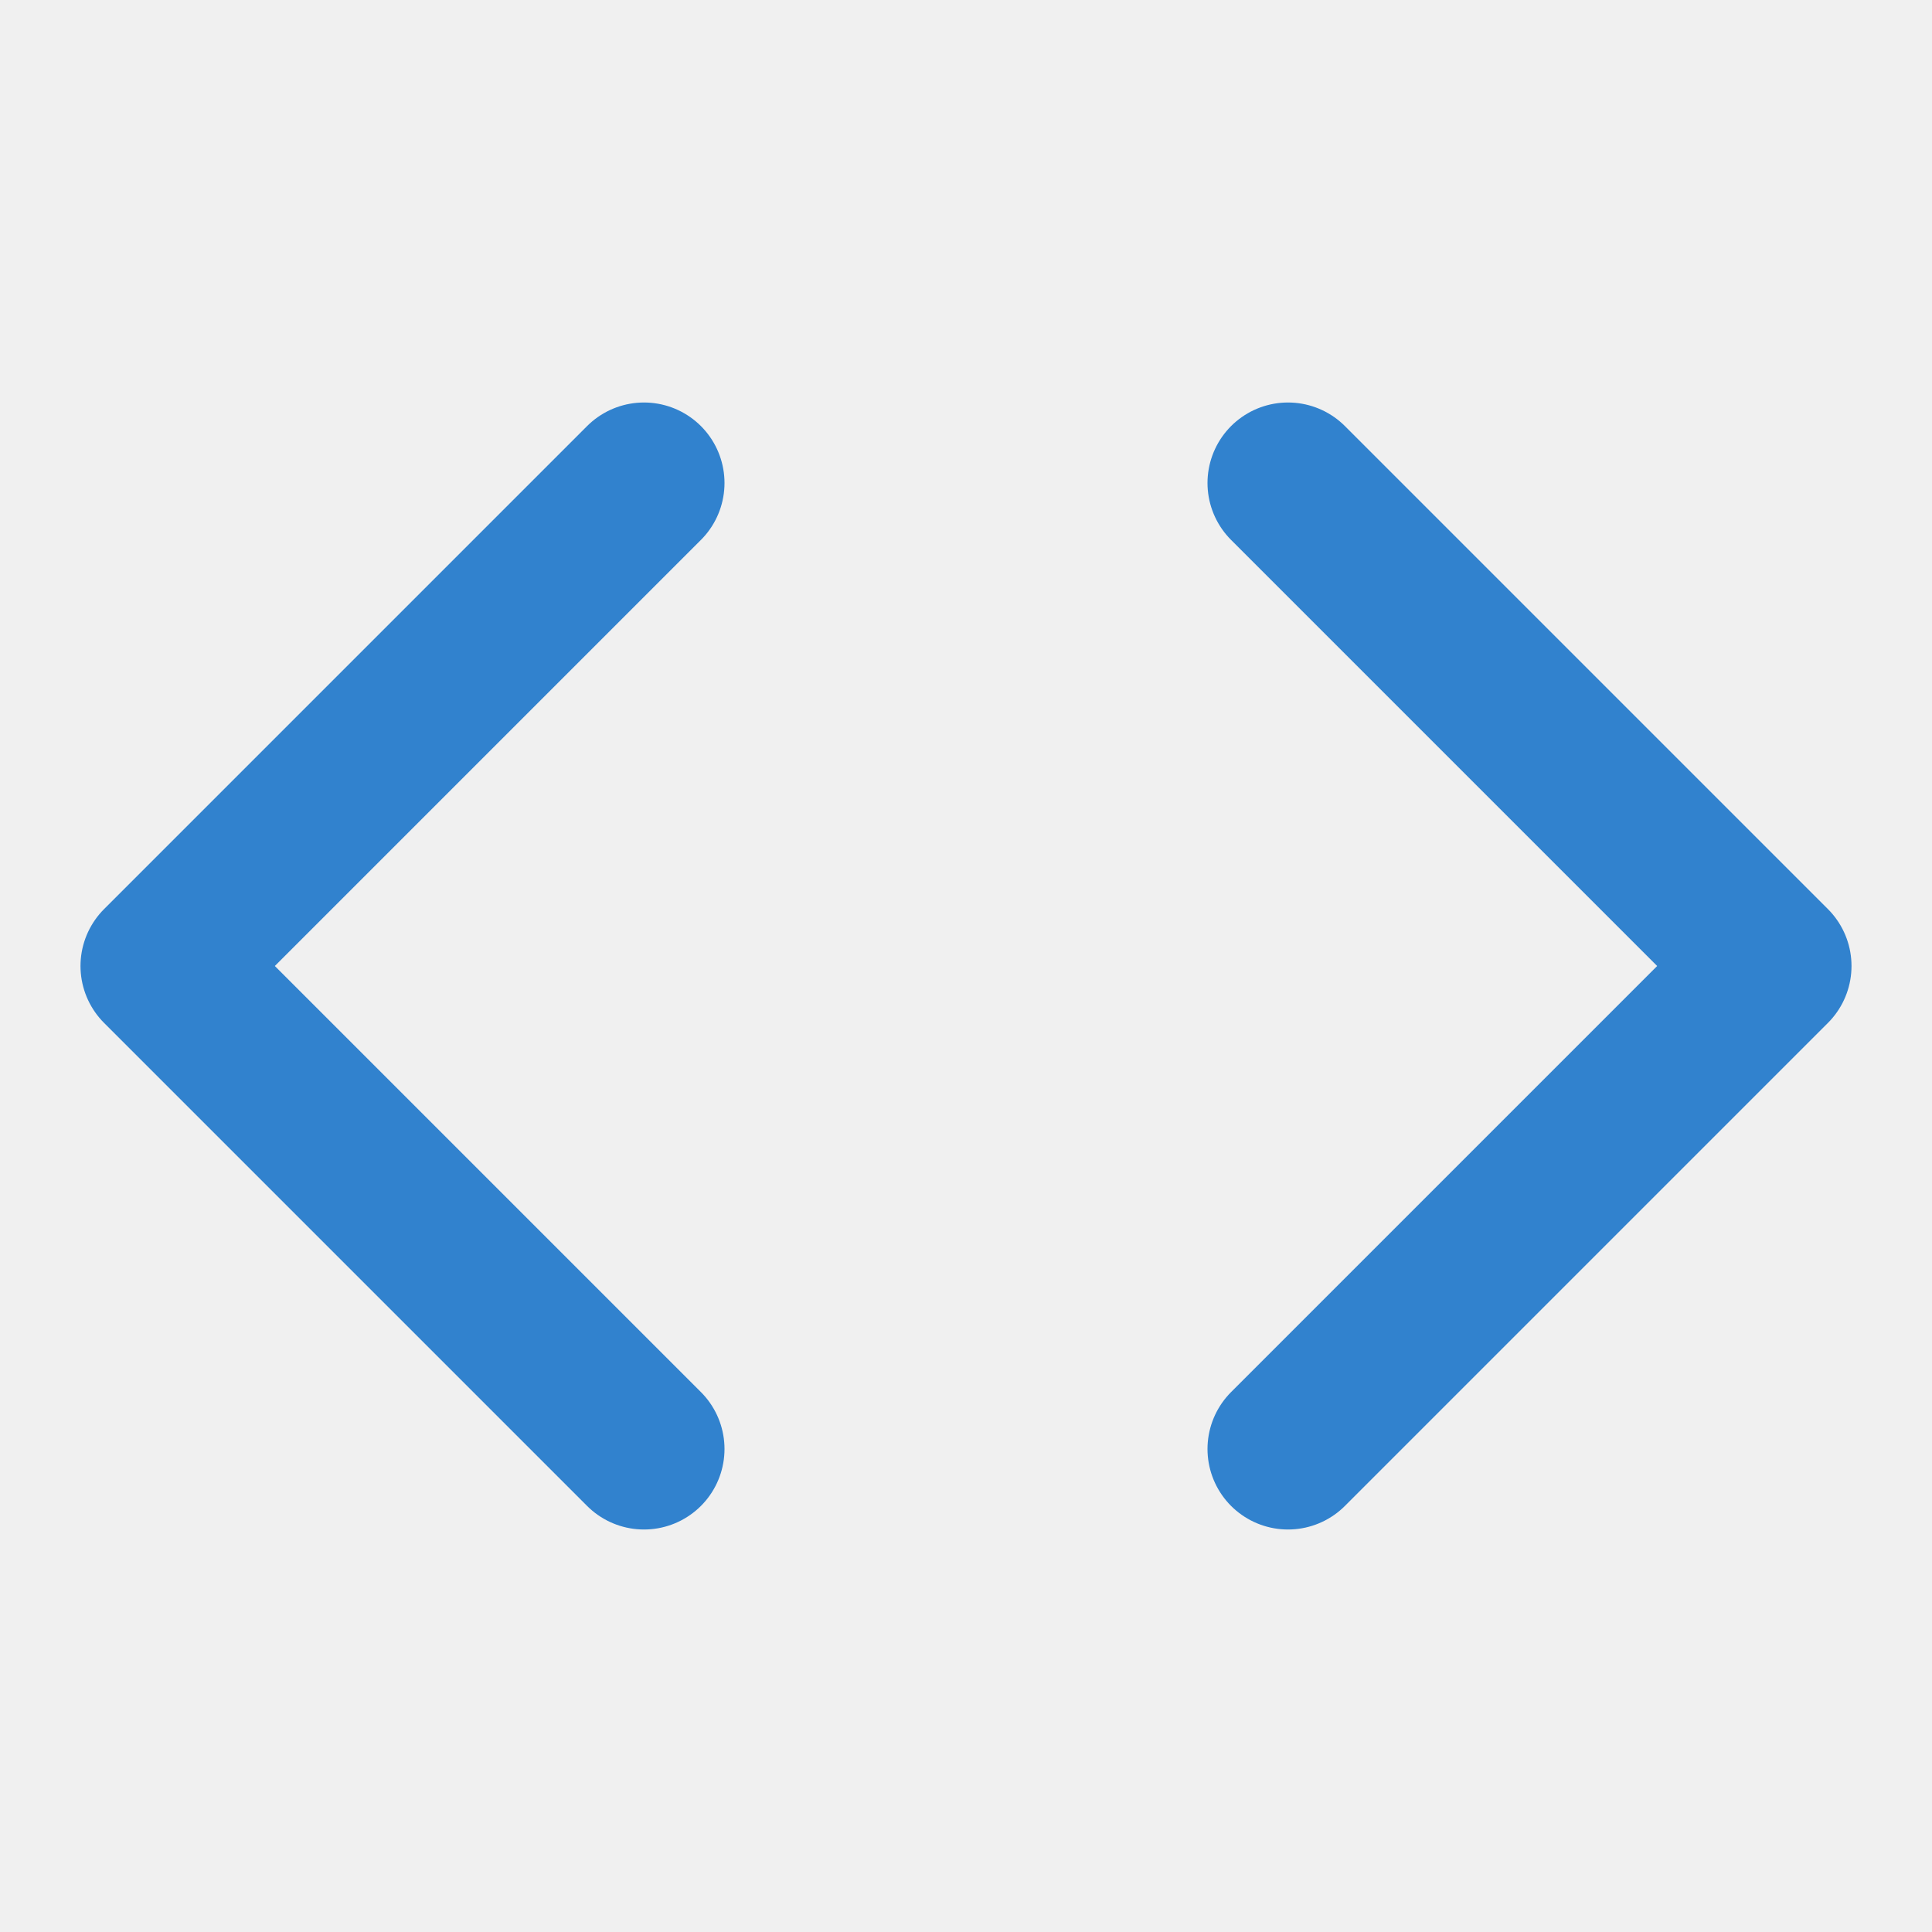
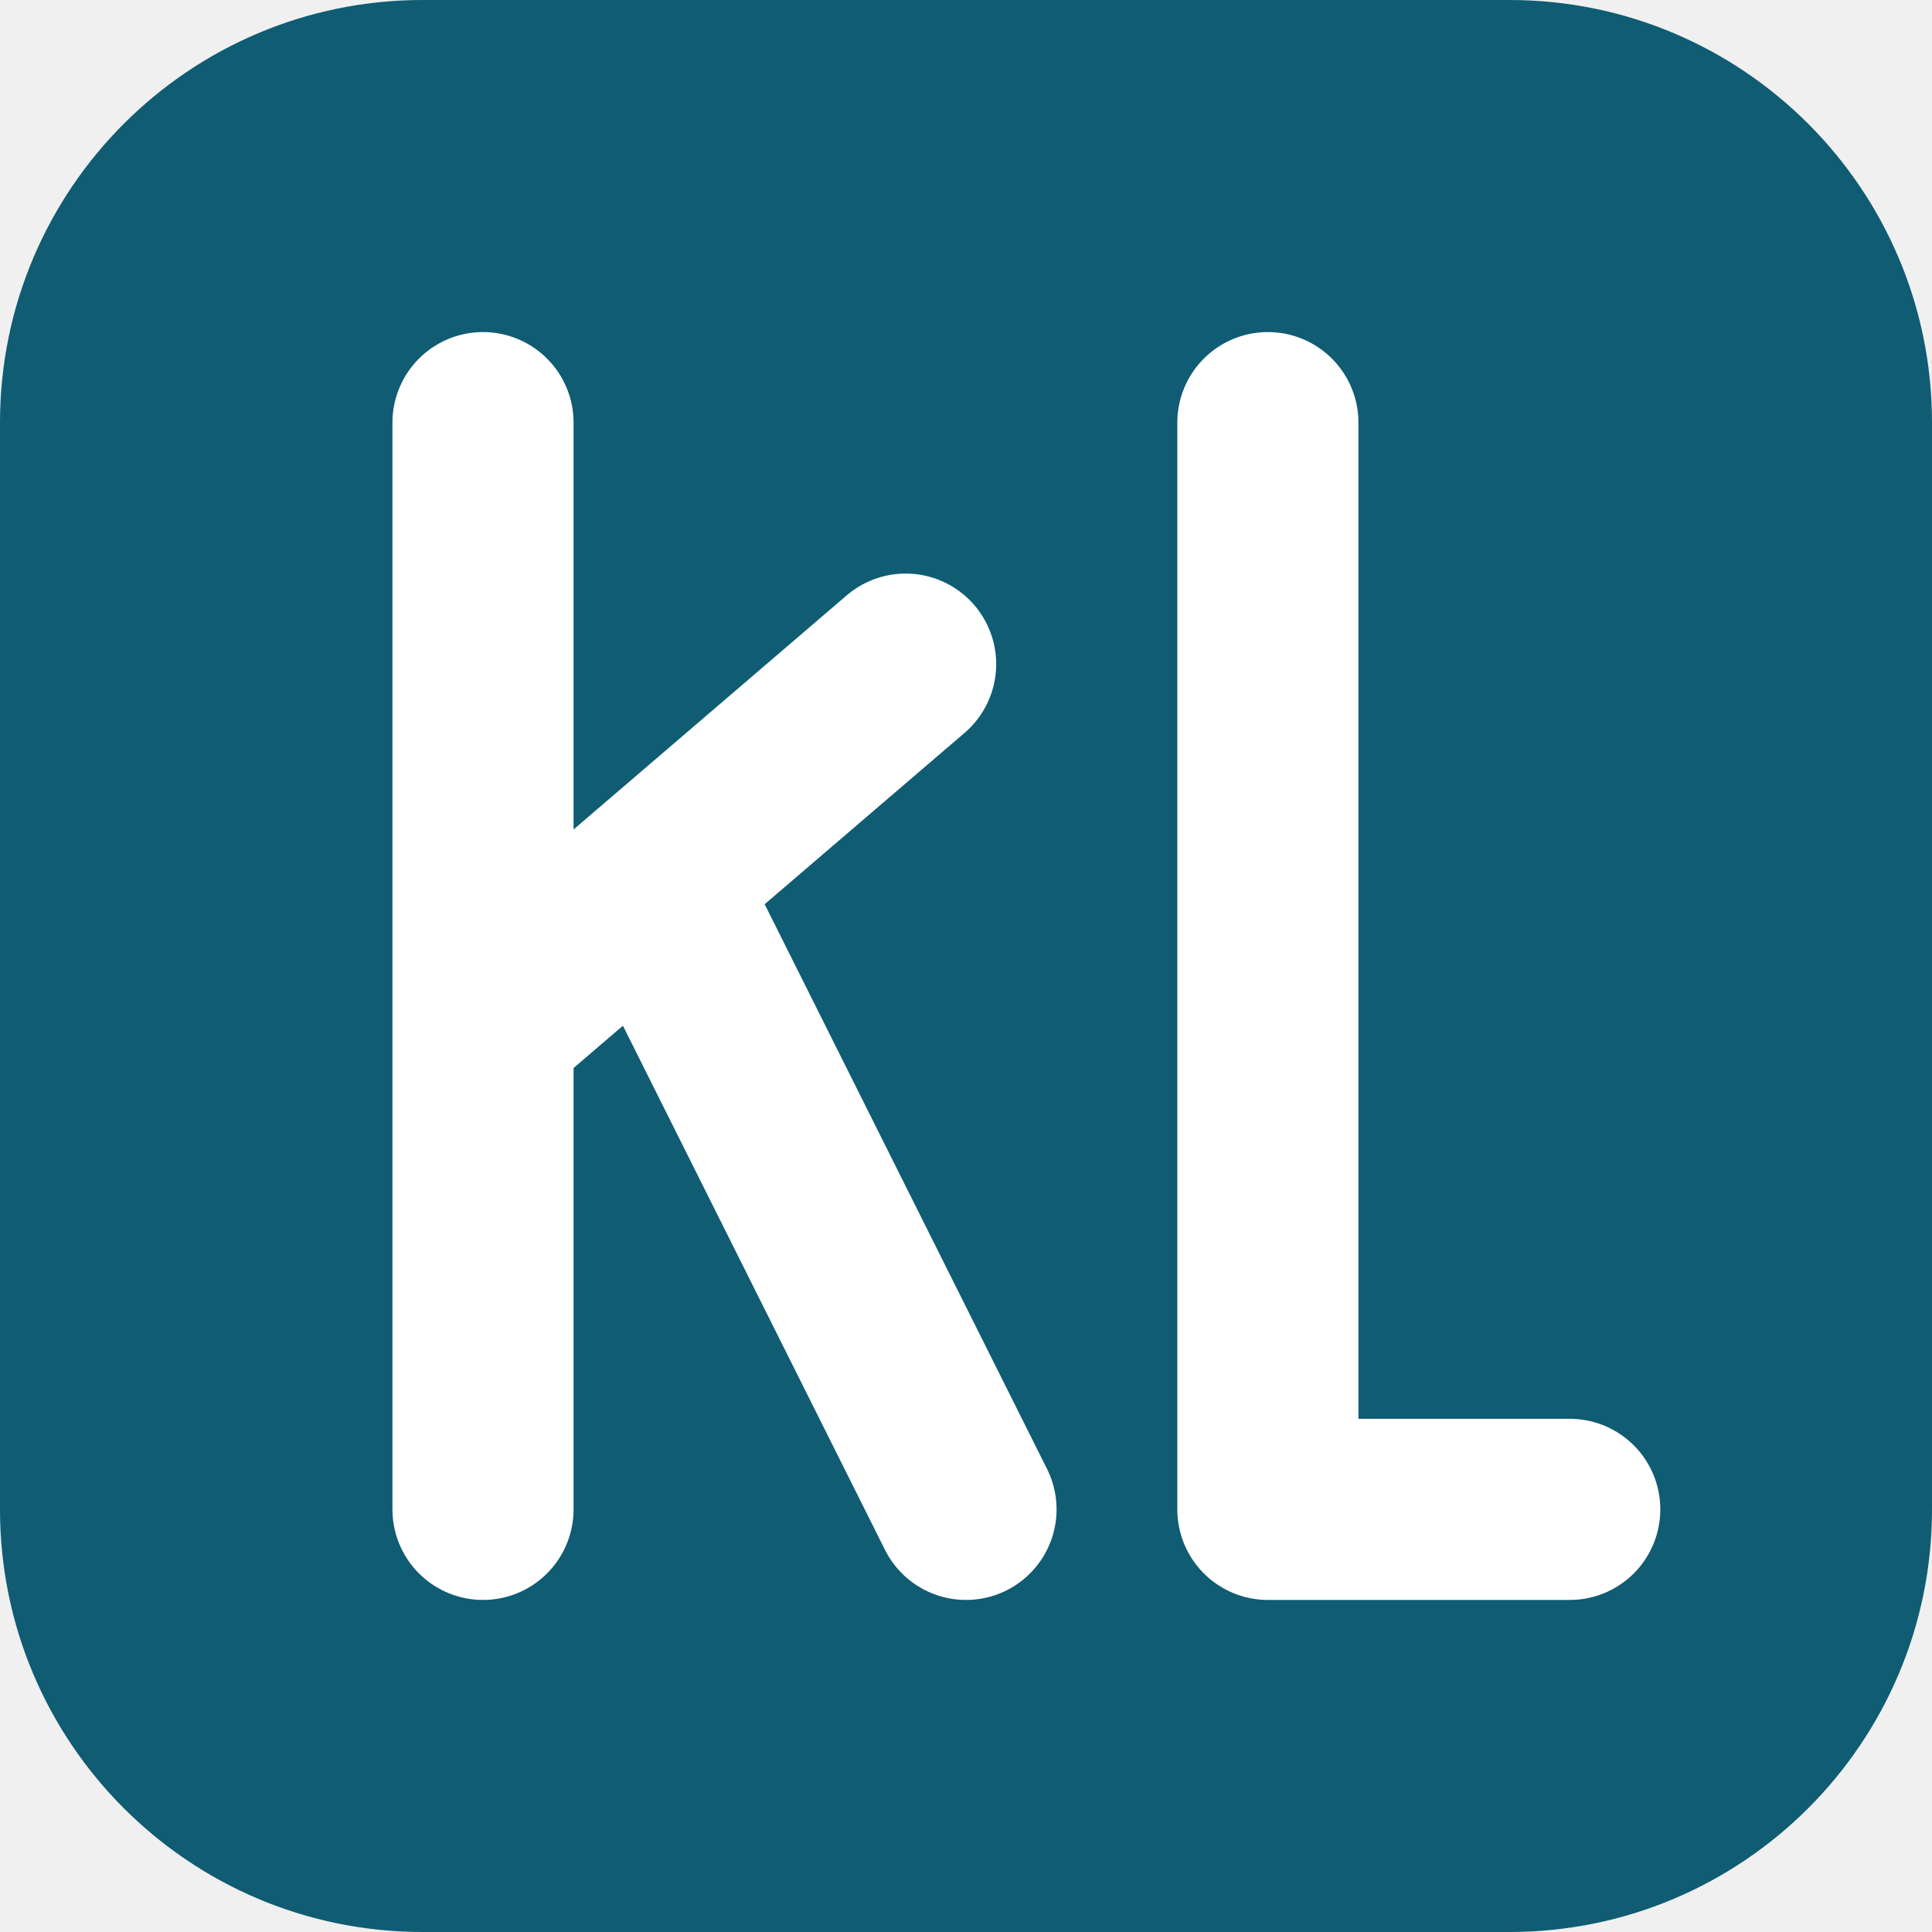
- <svg xmlns="http://www.w3.org/2000/svg" width="24" height="24" viewBox="0 0 24 24" fill="none" stroke="#3182ce" stroke-width="2" stroke-linecap="round" stroke-linejoin="round" class="feather feather-code">
-   <polyline points="16 18 22 12 16 6" />
-   <polyline points="8 6 2 12 8 18" />
+ <svg xmlns="http://www.w3.org/2000/svg" viewBox="0 0 32 32">
+   <rect width="32" height="32" rx="7" fill="#0f5c73" />
+   <path d="M8 7v18M8 17l7-6M11 15l5 10M21 7v18h5" fill="none" stroke="#fff" stroke-width="3" stroke-linecap="round" stroke-linejoin="round" />
</svg>
